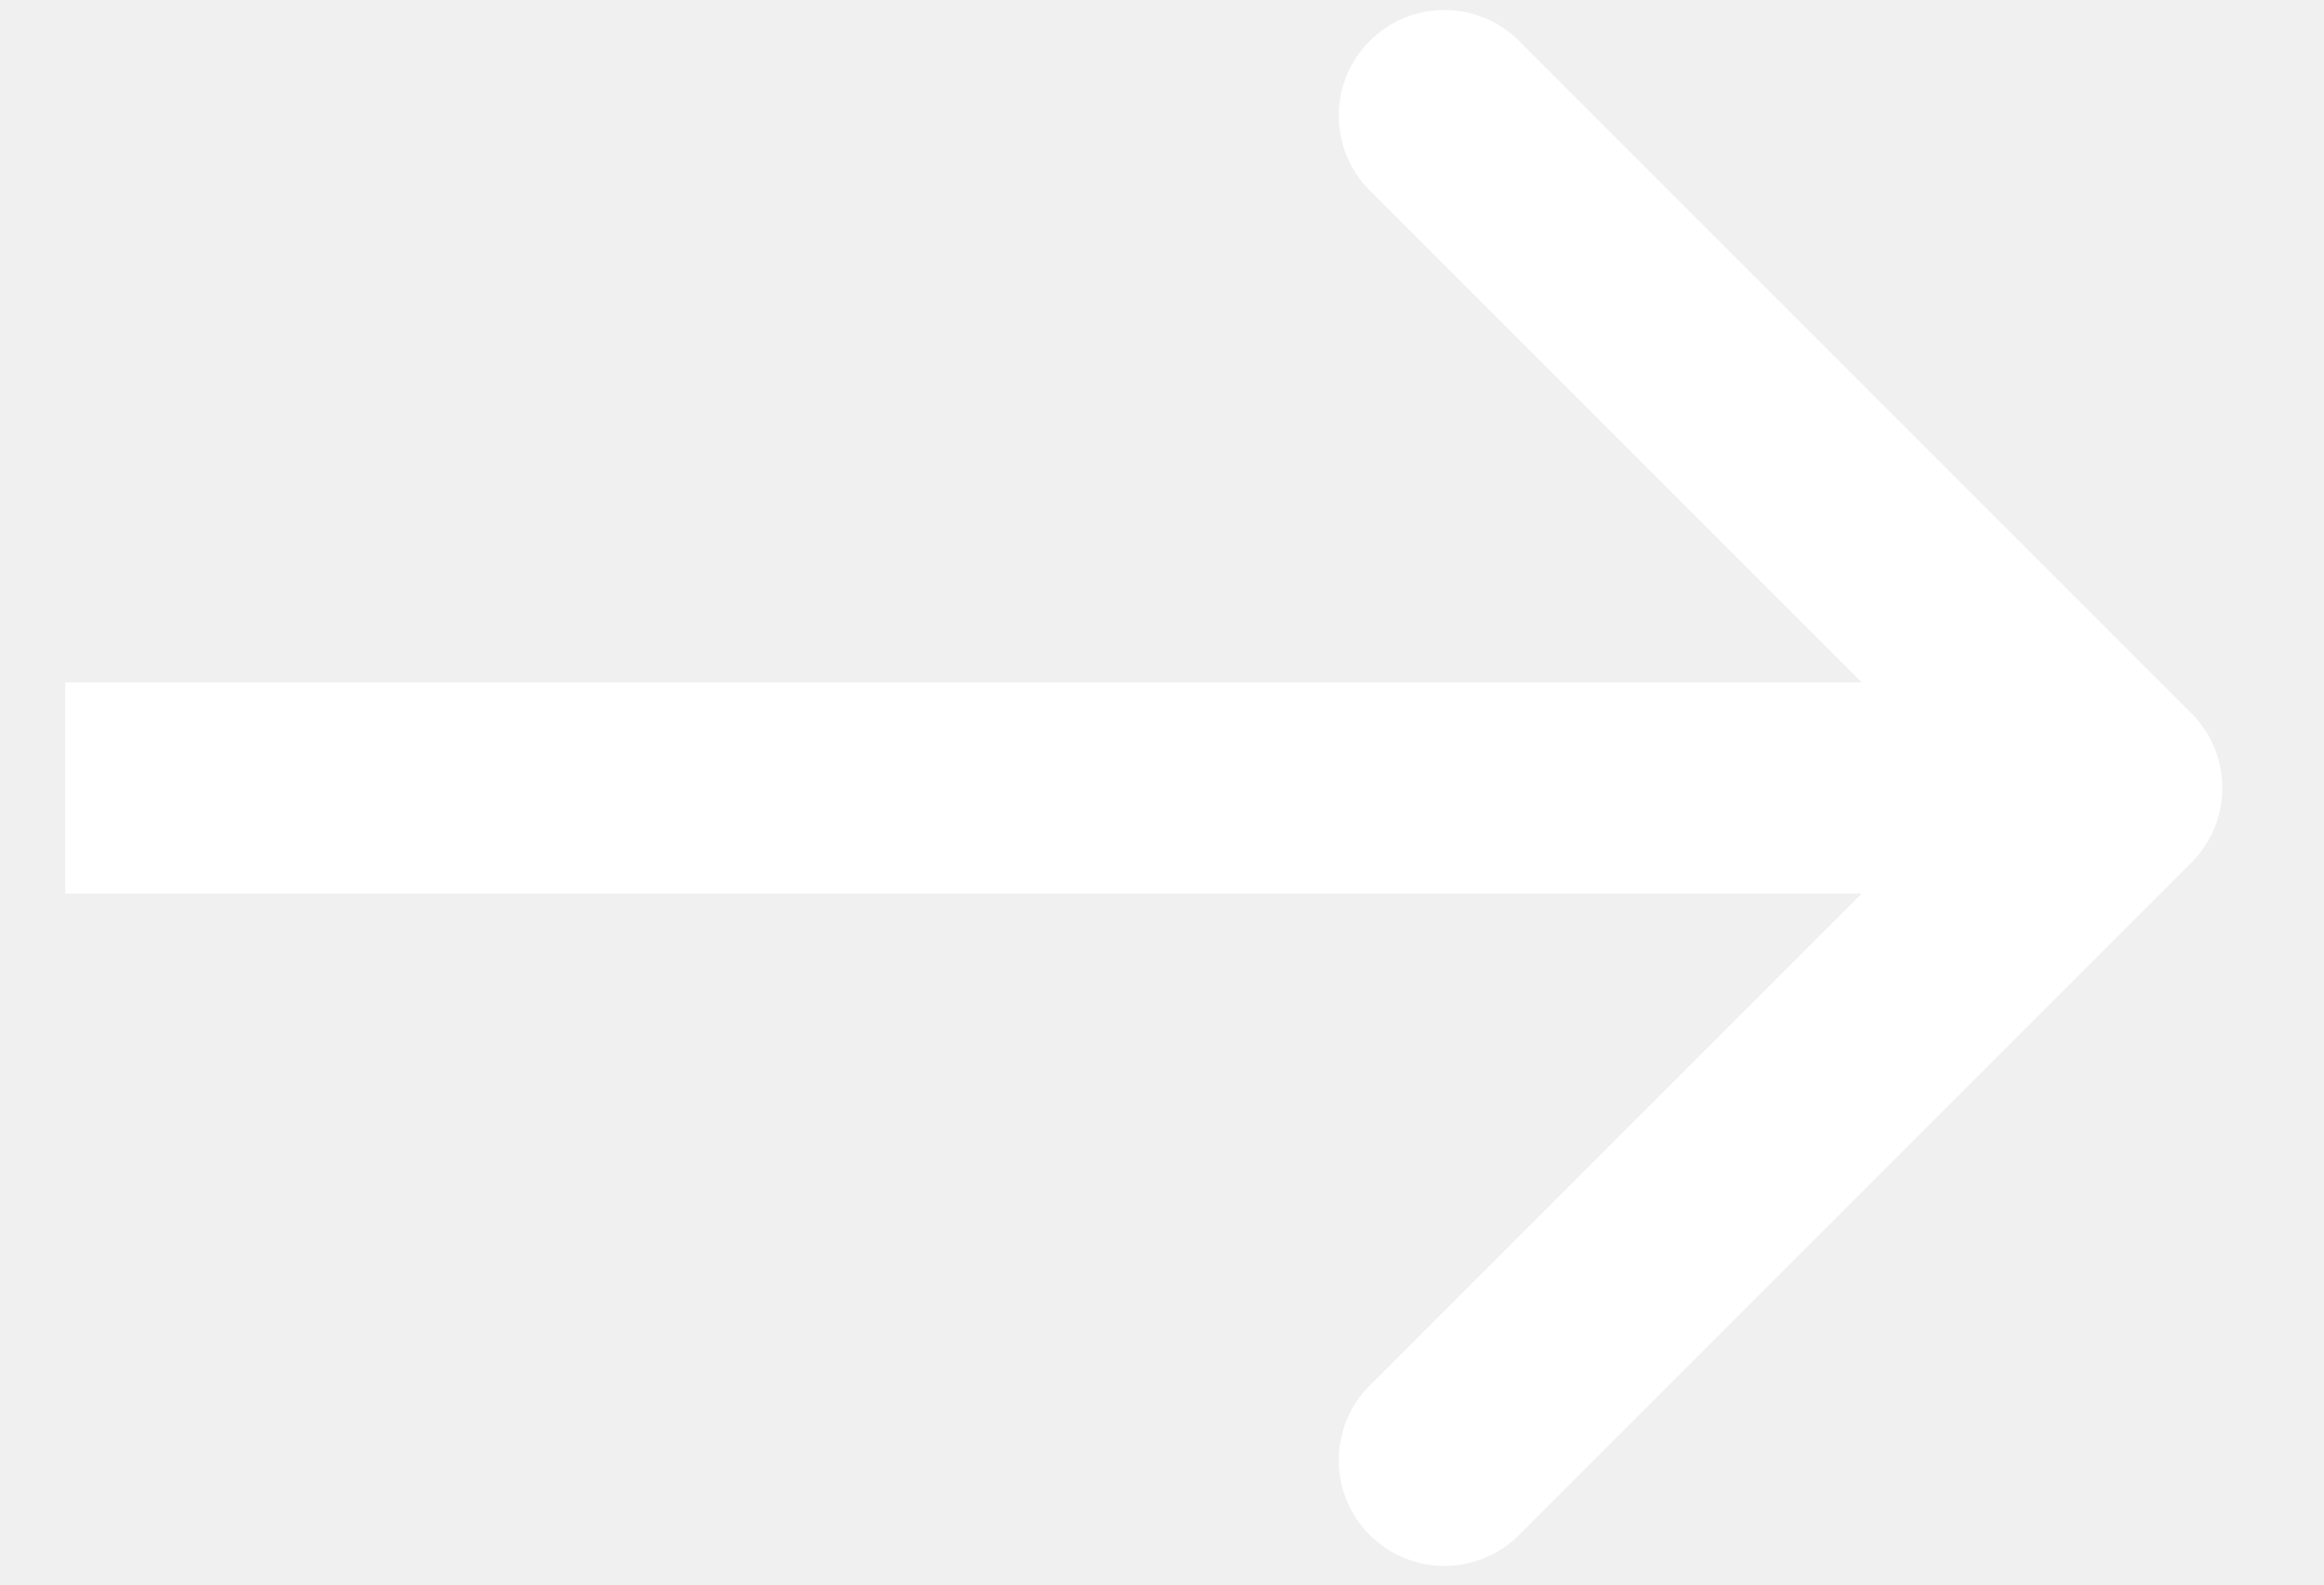
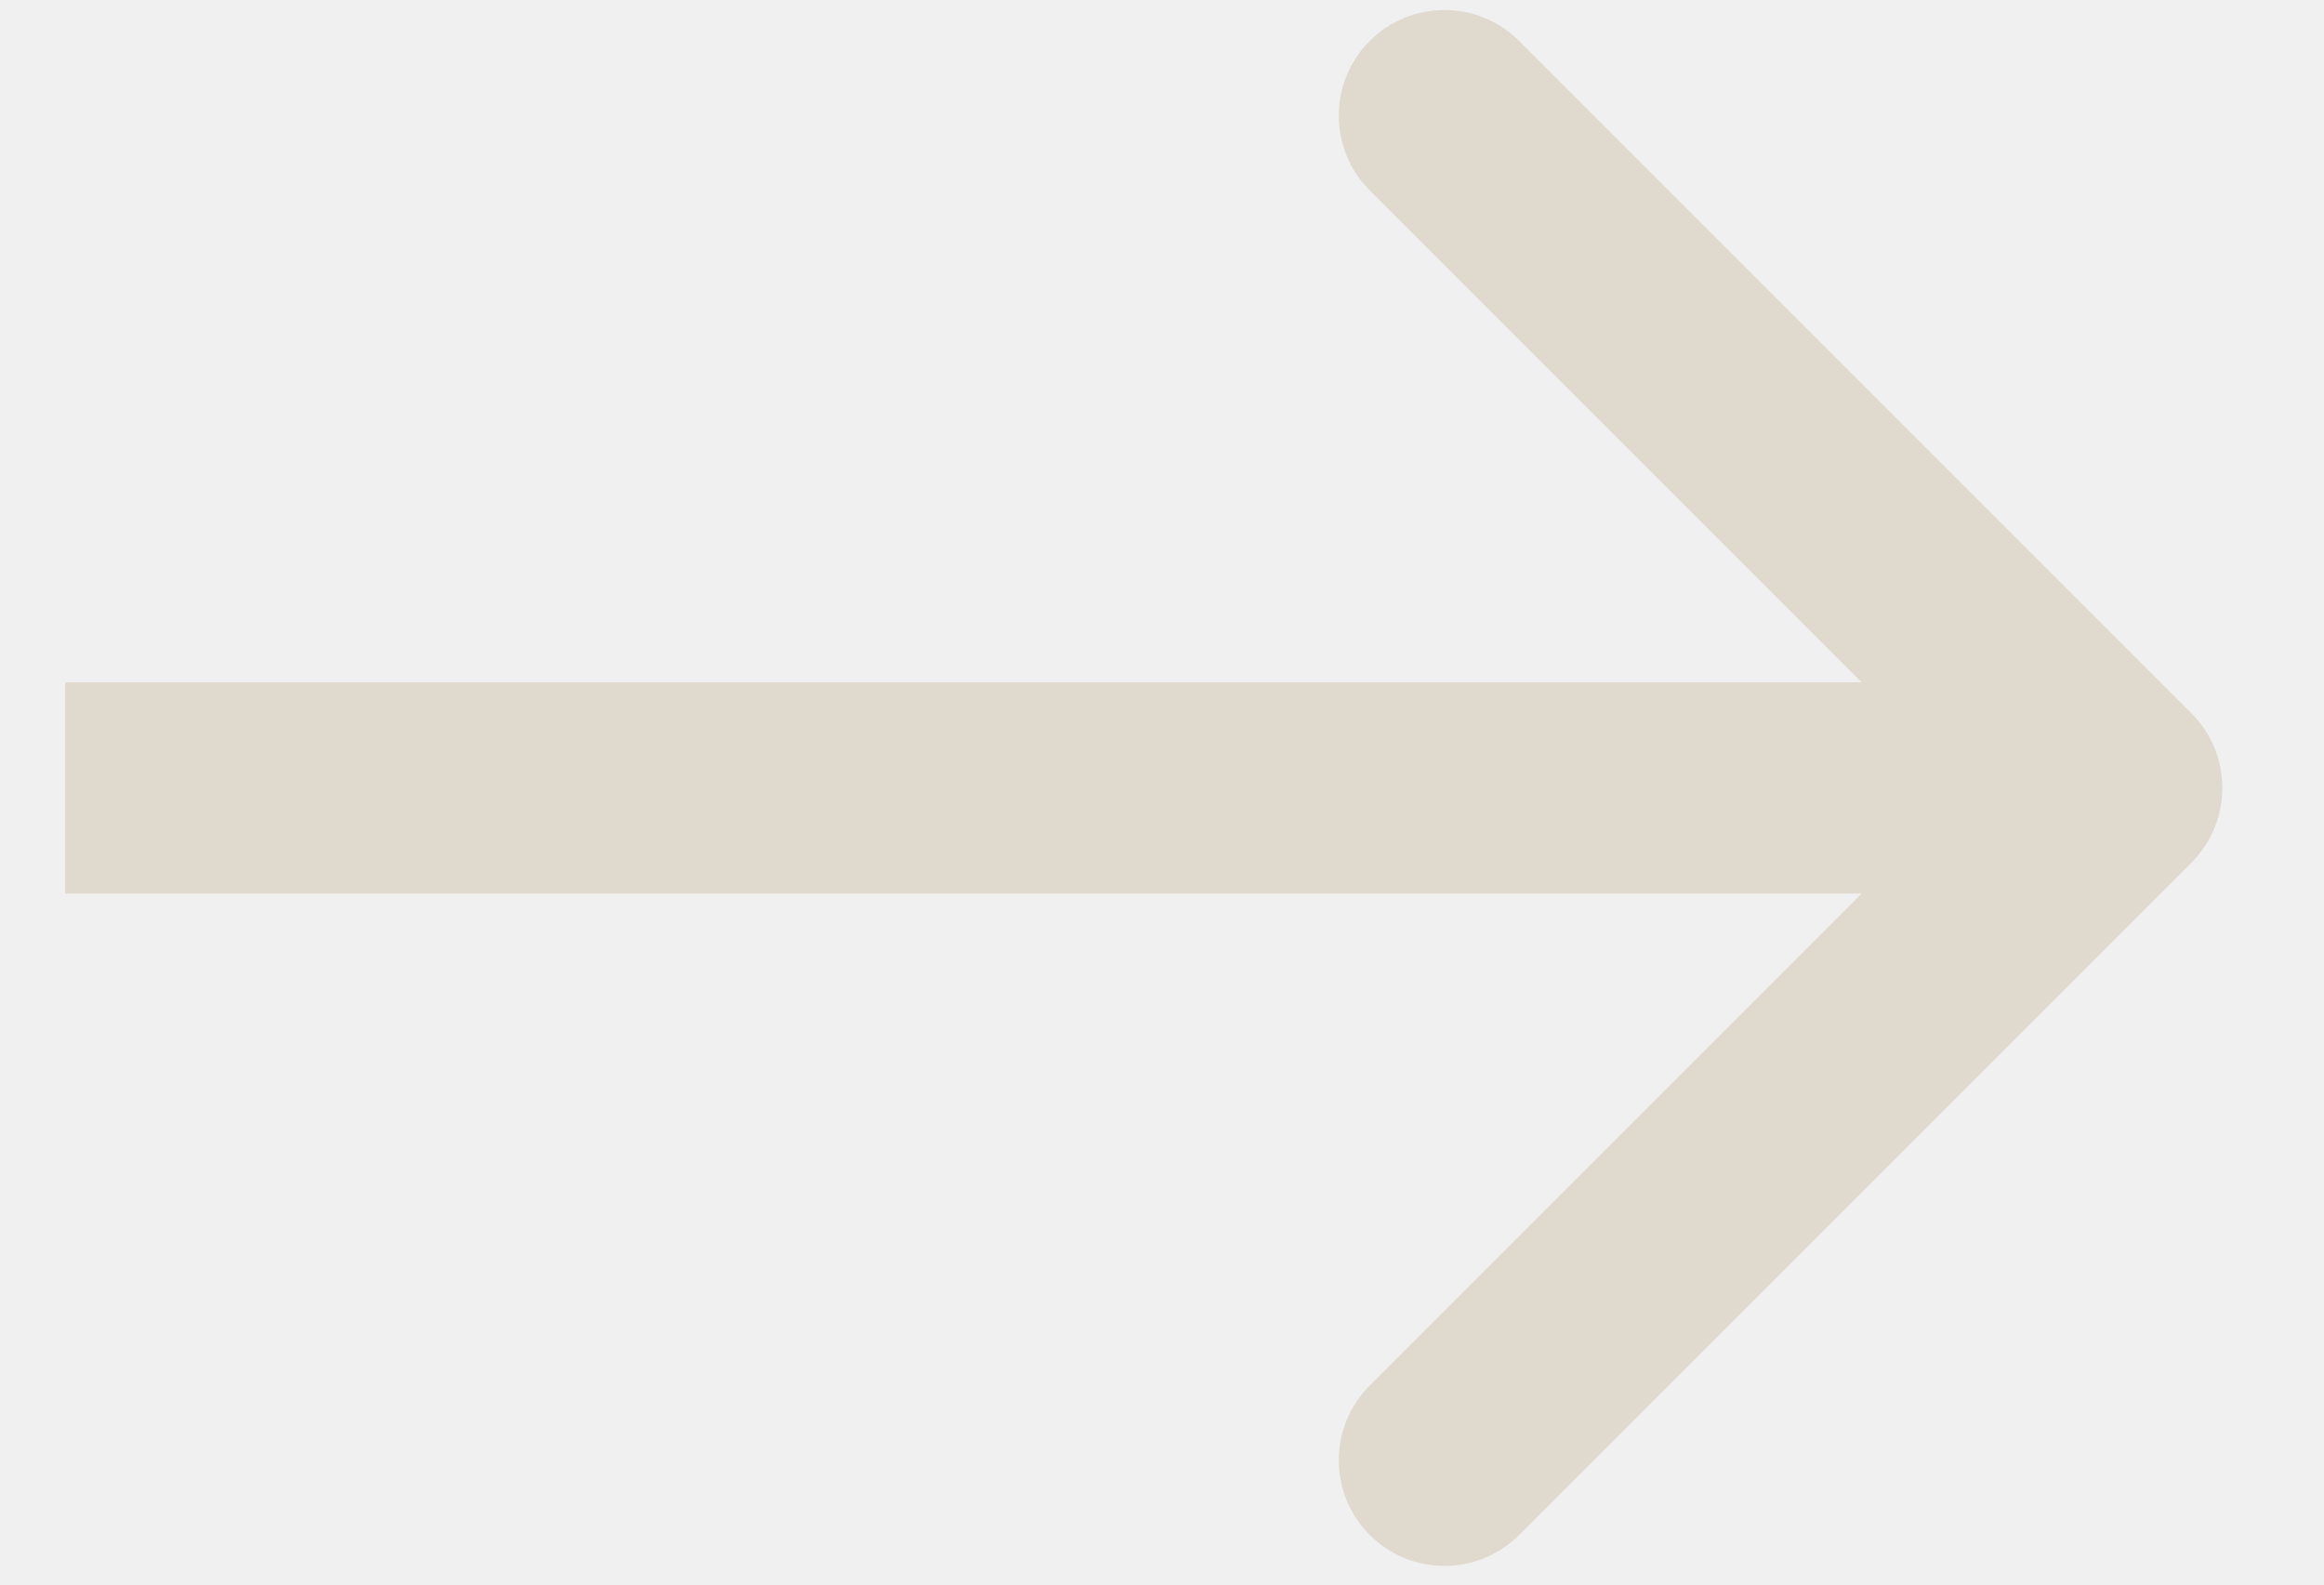
<svg xmlns="http://www.w3.org/2000/svg" width="22" height="15" viewBox="0 0 22 15" fill="none">
-   <path d="M20.745 8.166C21.135 7.776 21.135 7.142 20.745 6.752L14.381 0.388C13.99 -0.003 13.357 -0.003 12.966 0.388C12.576 0.778 12.576 1.412 12.966 1.802L18.623 7.459L12.966 13.116C12.576 13.506 12.576 14.139 12.966 14.53C13.357 14.921 13.99 14.921 14.381 14.53L20.745 8.166ZM0.617 8.459L20.038 8.459V6.459L0.617 6.459L0.617 8.459Z" fill="white" />
+   <path d="M20.745 8.166C21.135 7.776 21.135 7.142 20.745 6.752L14.381 0.388C13.99 -0.003 13.357 -0.003 12.966 0.388C12.576 0.778 12.576 1.412 12.966 1.802L18.623 7.459L12.966 13.116C12.576 13.506 12.576 14.139 12.966 14.53C13.357 14.921 13.99 14.921 14.381 14.53L20.745 8.166ZM0.617 8.459L20.038 8.459V6.459L0.617 6.459L0.617 8.459Z" fill="#E0D9CE" />
</svg>
